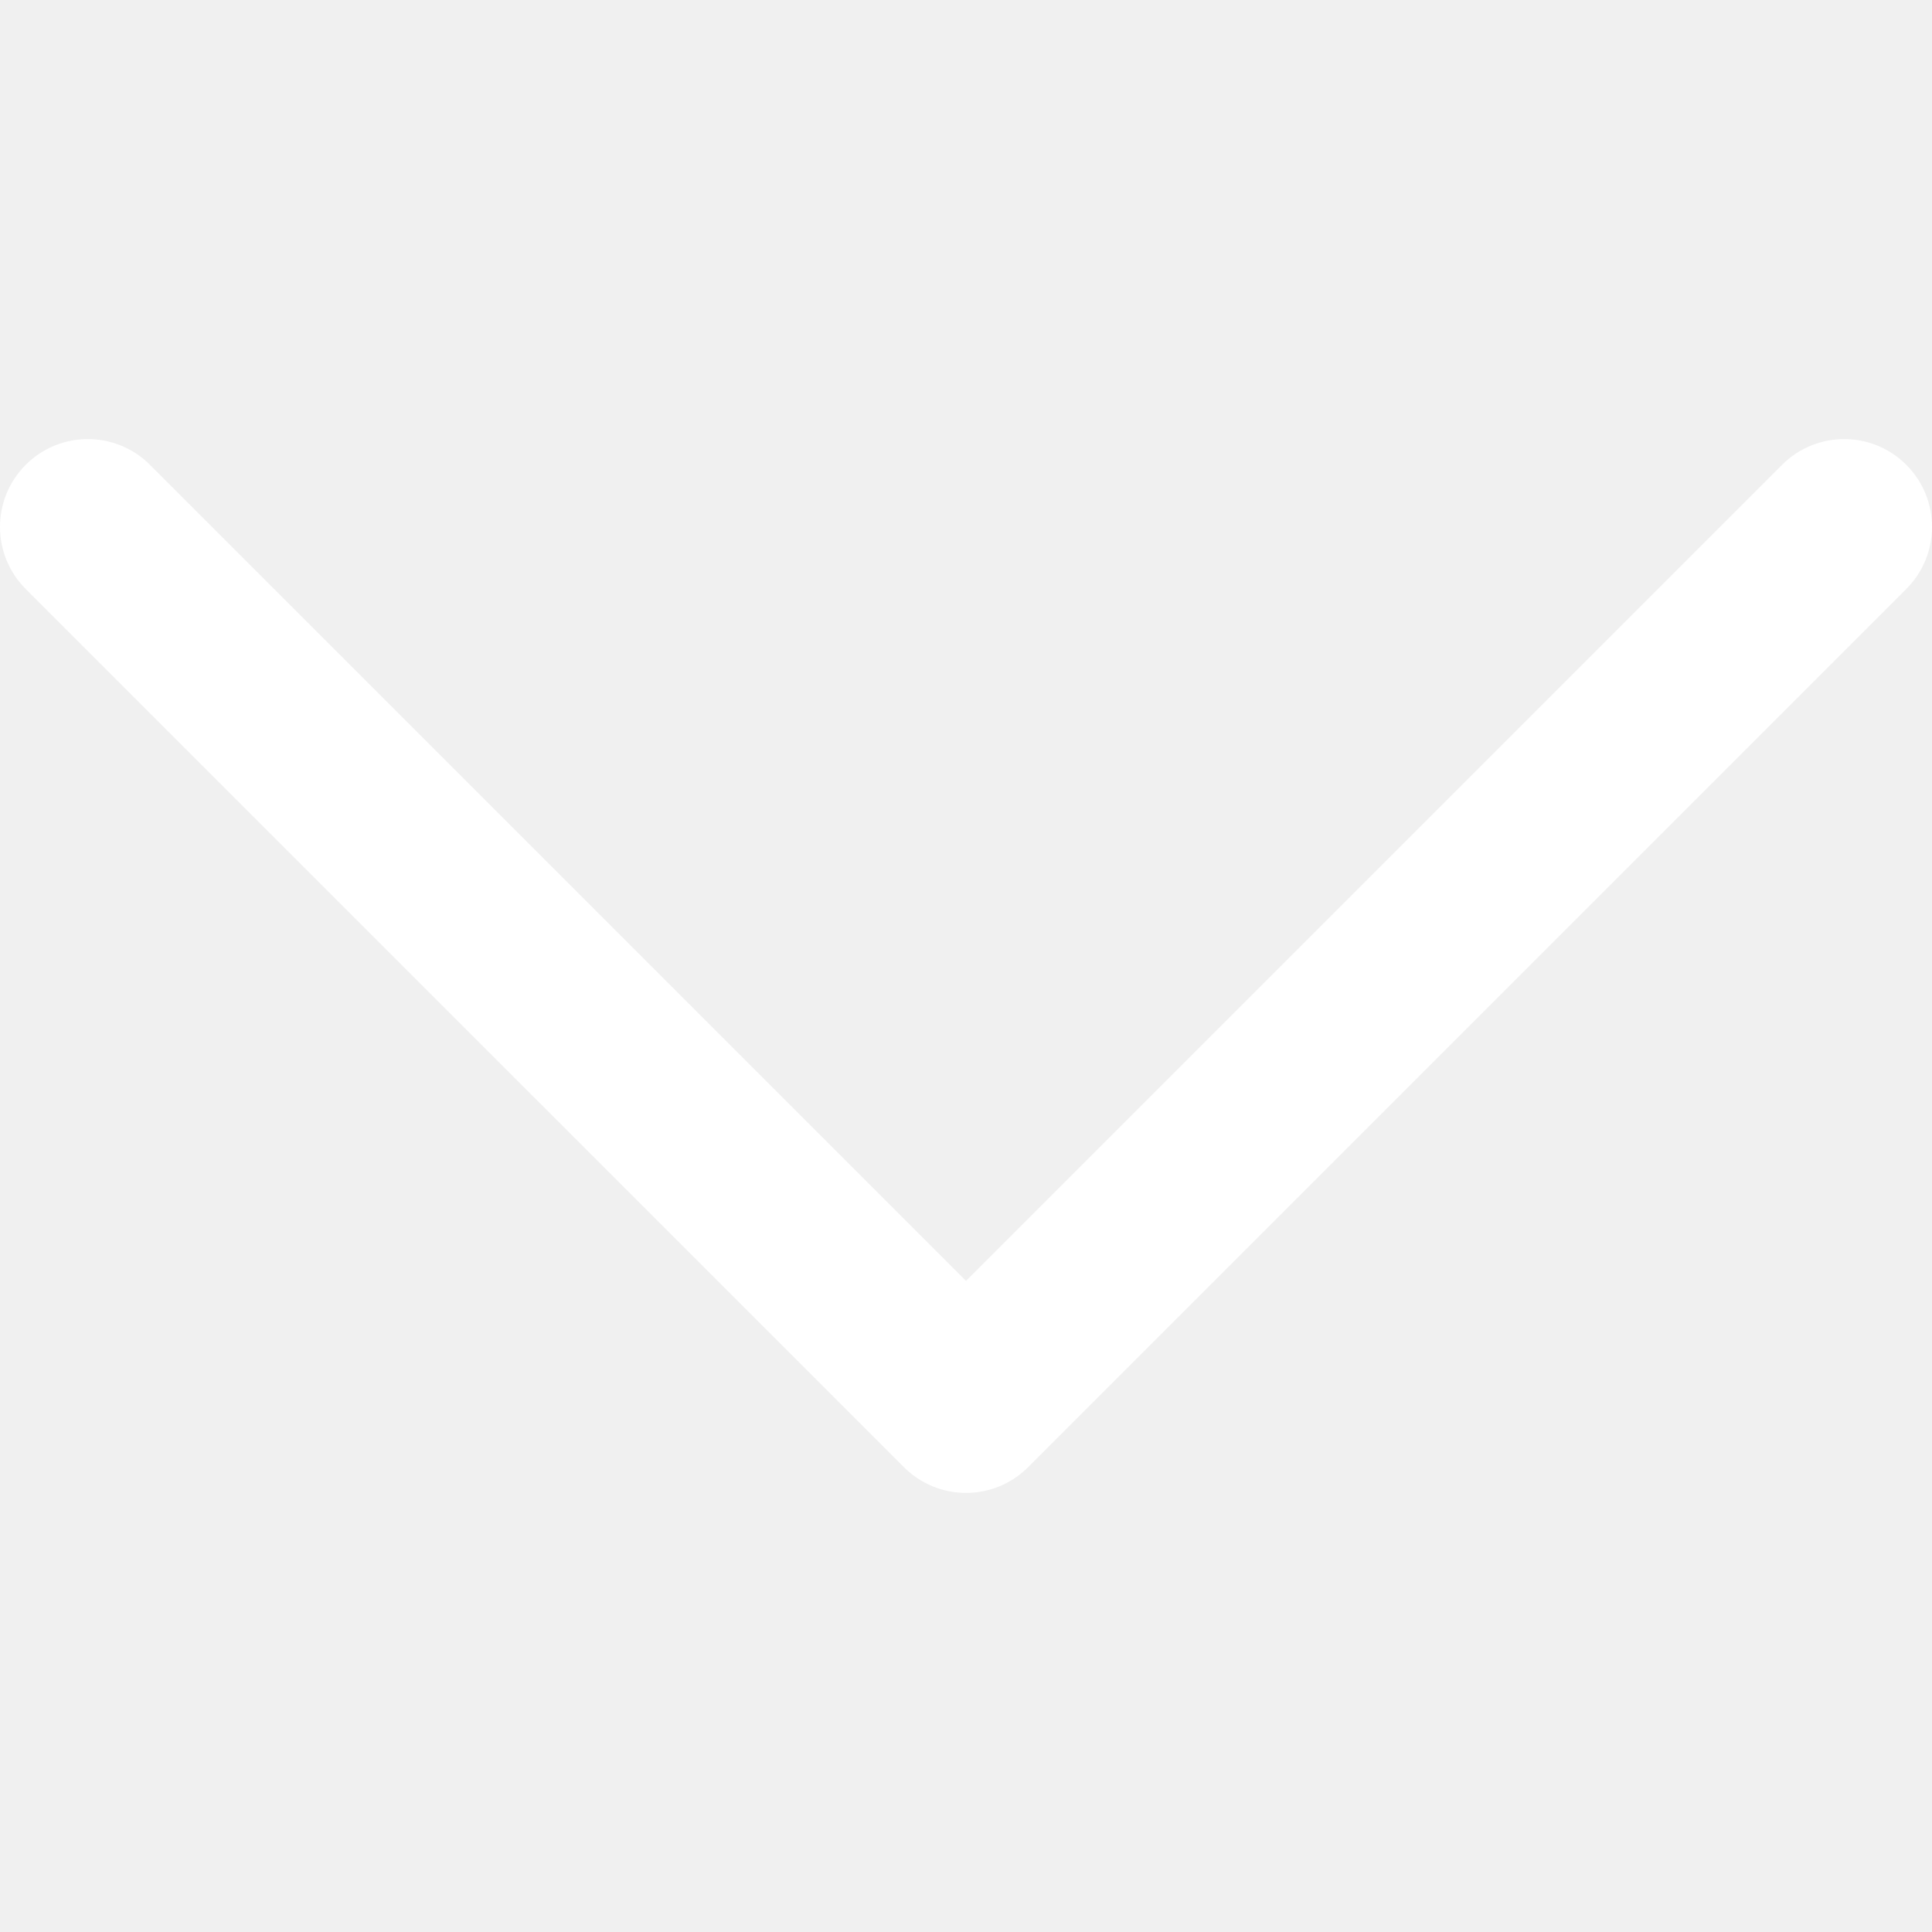
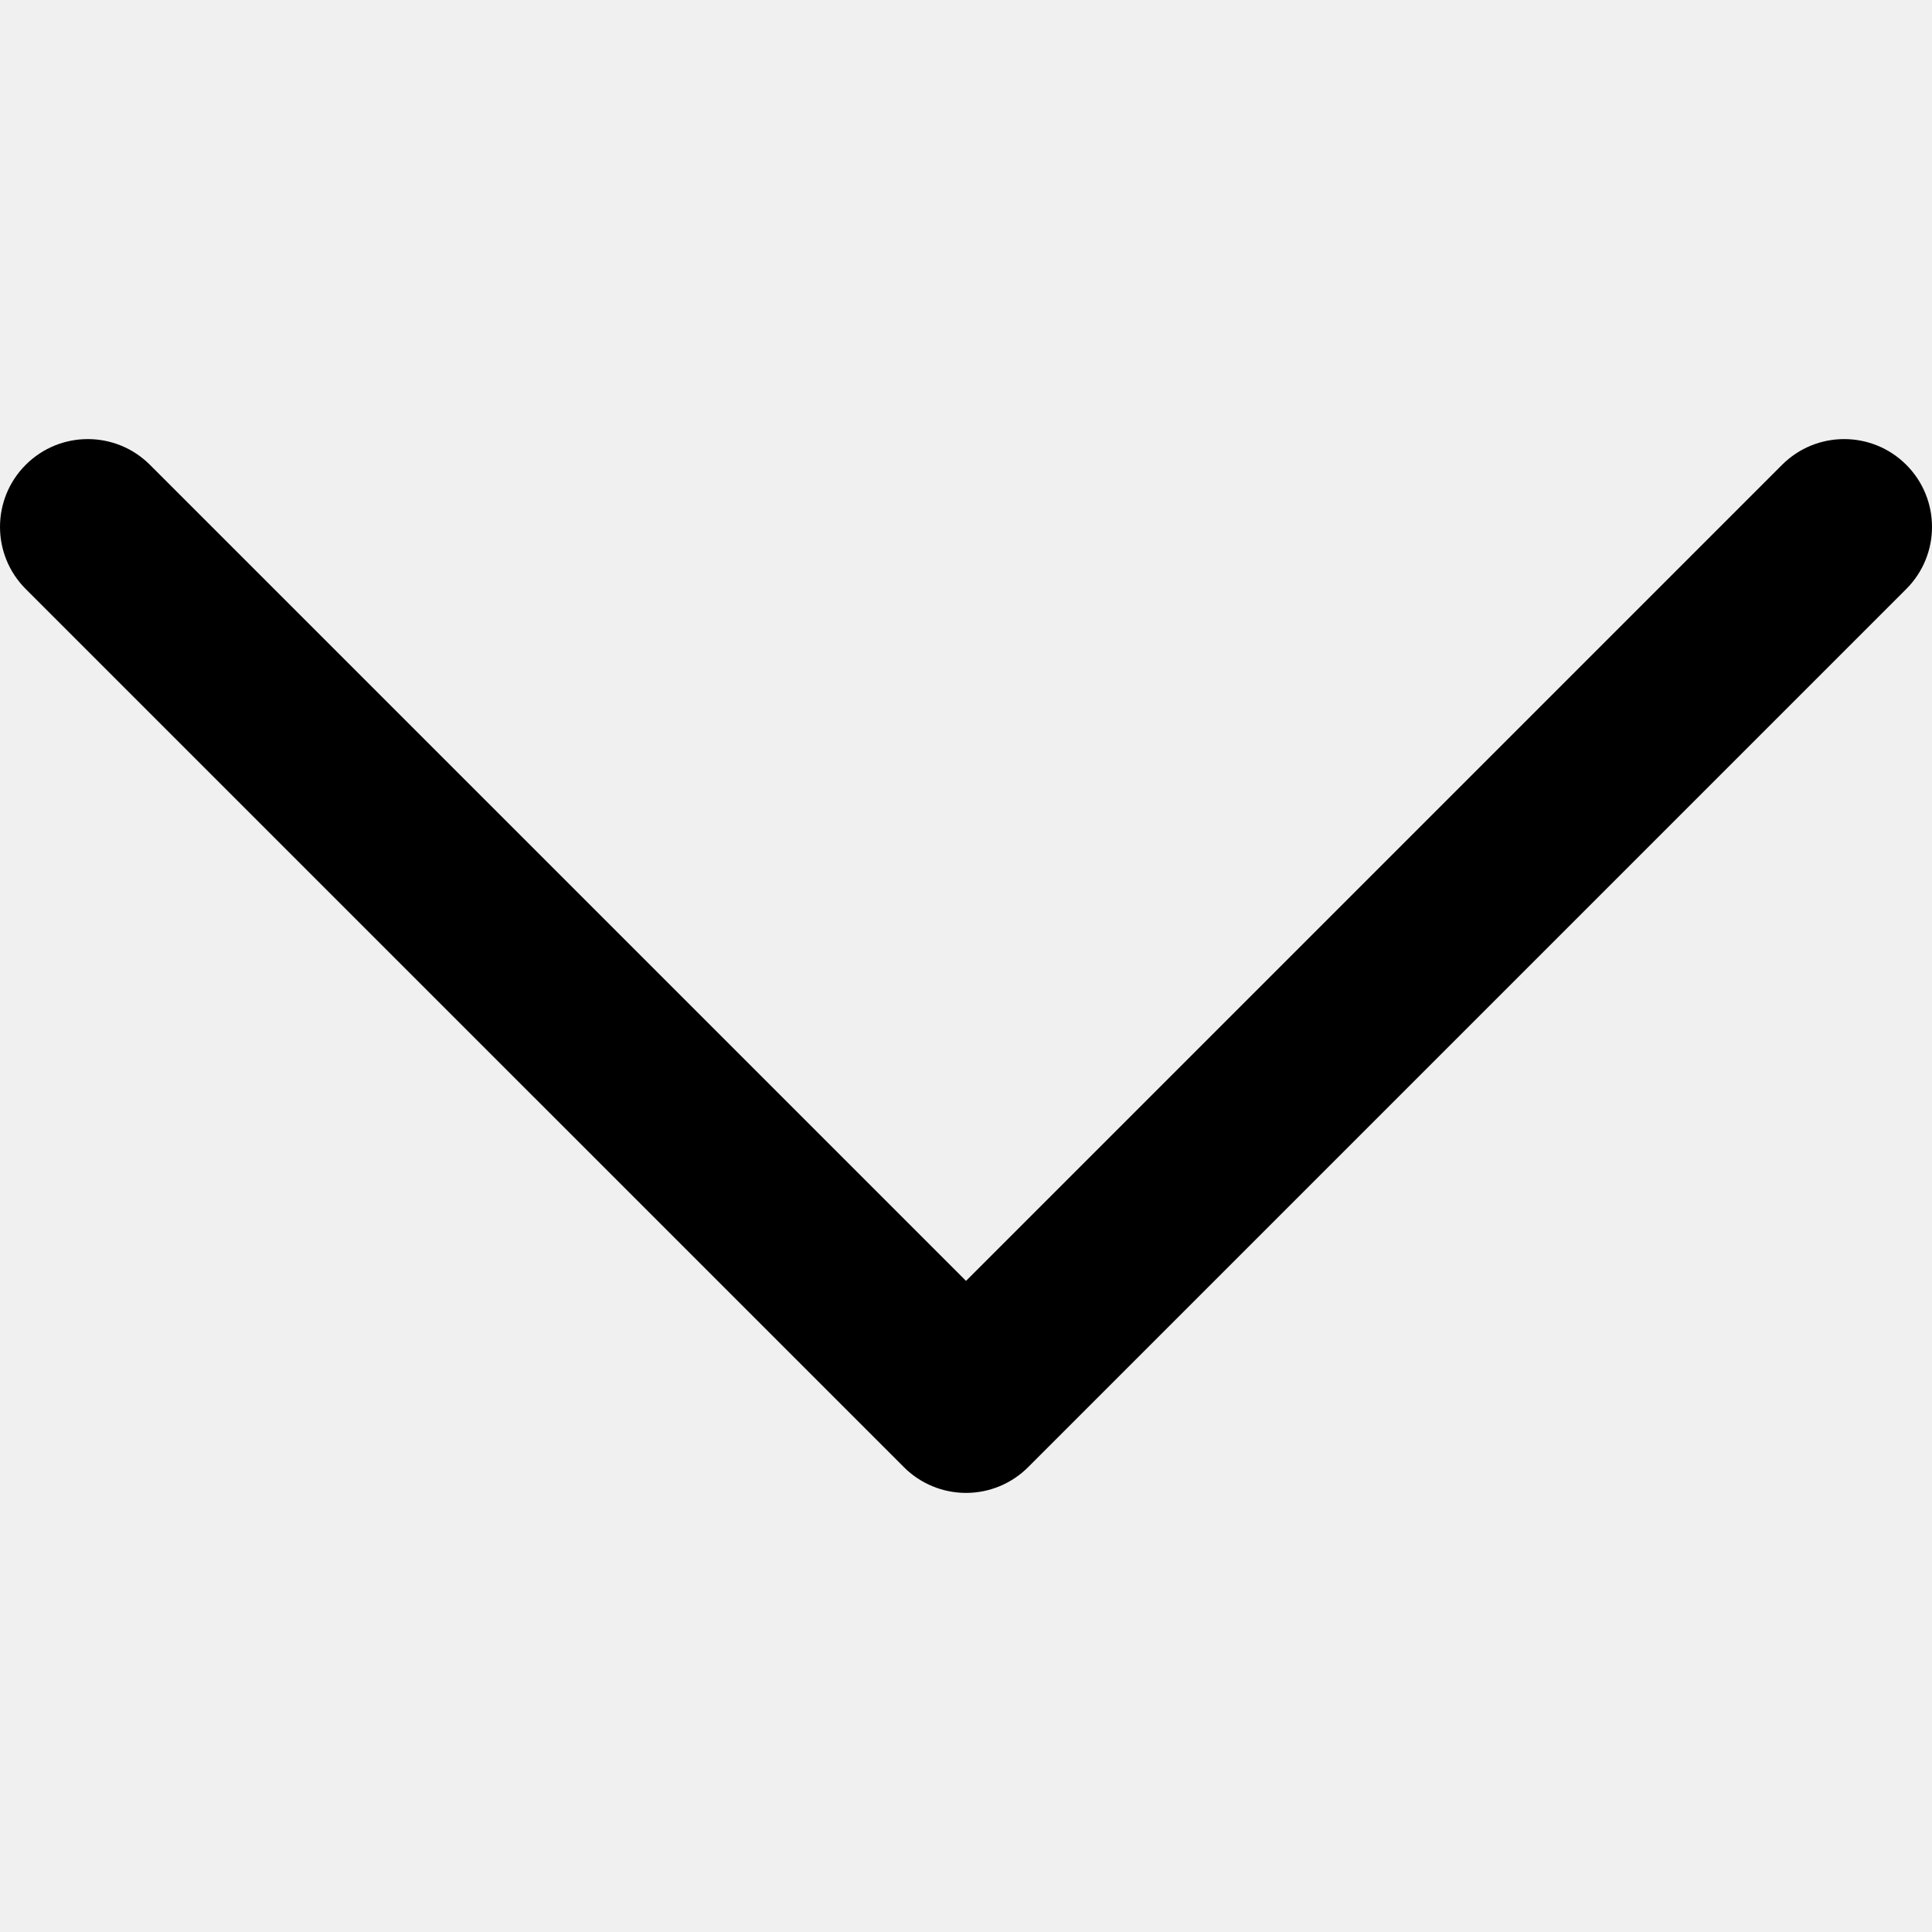
<svg xmlns="http://www.w3.org/2000/svg" version="1.1" id="Layer_1" x="0px" y="0px" viewBox="0 0 330 330" style="enable-background:new 0 0 330 330;" xml:space="preserve">
-   <path id="XMLID_225_" d="M325.607,79.393c-5.857-5.857-15.355-5.858-21.213,0.001l-139.39,139.393L25.607,79.393  c-5.857-5.857-15.355-5.858-21.213,0.001c-5.858,5.858-5.858,15.355,0,21.213l150.004,150c2.813,2.813,6.628,4.393,10.606,4.393  s7.794-1.581,10.606-4.394l149.996-150C331.465,94.749,331.465,85.251,325.607,79.393z" fill="white" />
+   <path id="XMLID_225_" d="M325.607,79.393c-5.857-5.857-15.355-5.858-21.213,0.001l-139.39,139.393L25.607,79.393  c-5.857-5.857-15.355-5.858-21.213,0.001c-5.858,5.858-5.858,15.355,0,21.213l150.004,150c2.813,2.813,6.628,4.393,10.606,4.393  s7.794-1.581,10.606-4.394l149.996-150C331.465,94.749,331.465,85.251,325.607,79.393z" fill="black" />
  <g>
</g>
  <g>
</g>
  <g>
</g>
  <g>
</g>
  <g>
</g>
  <g>
</g>
  <g>
</g>
  <g>
</g>
  <g>
</g>
  <g>
</g>
  <g>
</g>
  <g>
</g>
  <g>
</g>
  <g>
</g>
  <g>
</g>
</svg>
